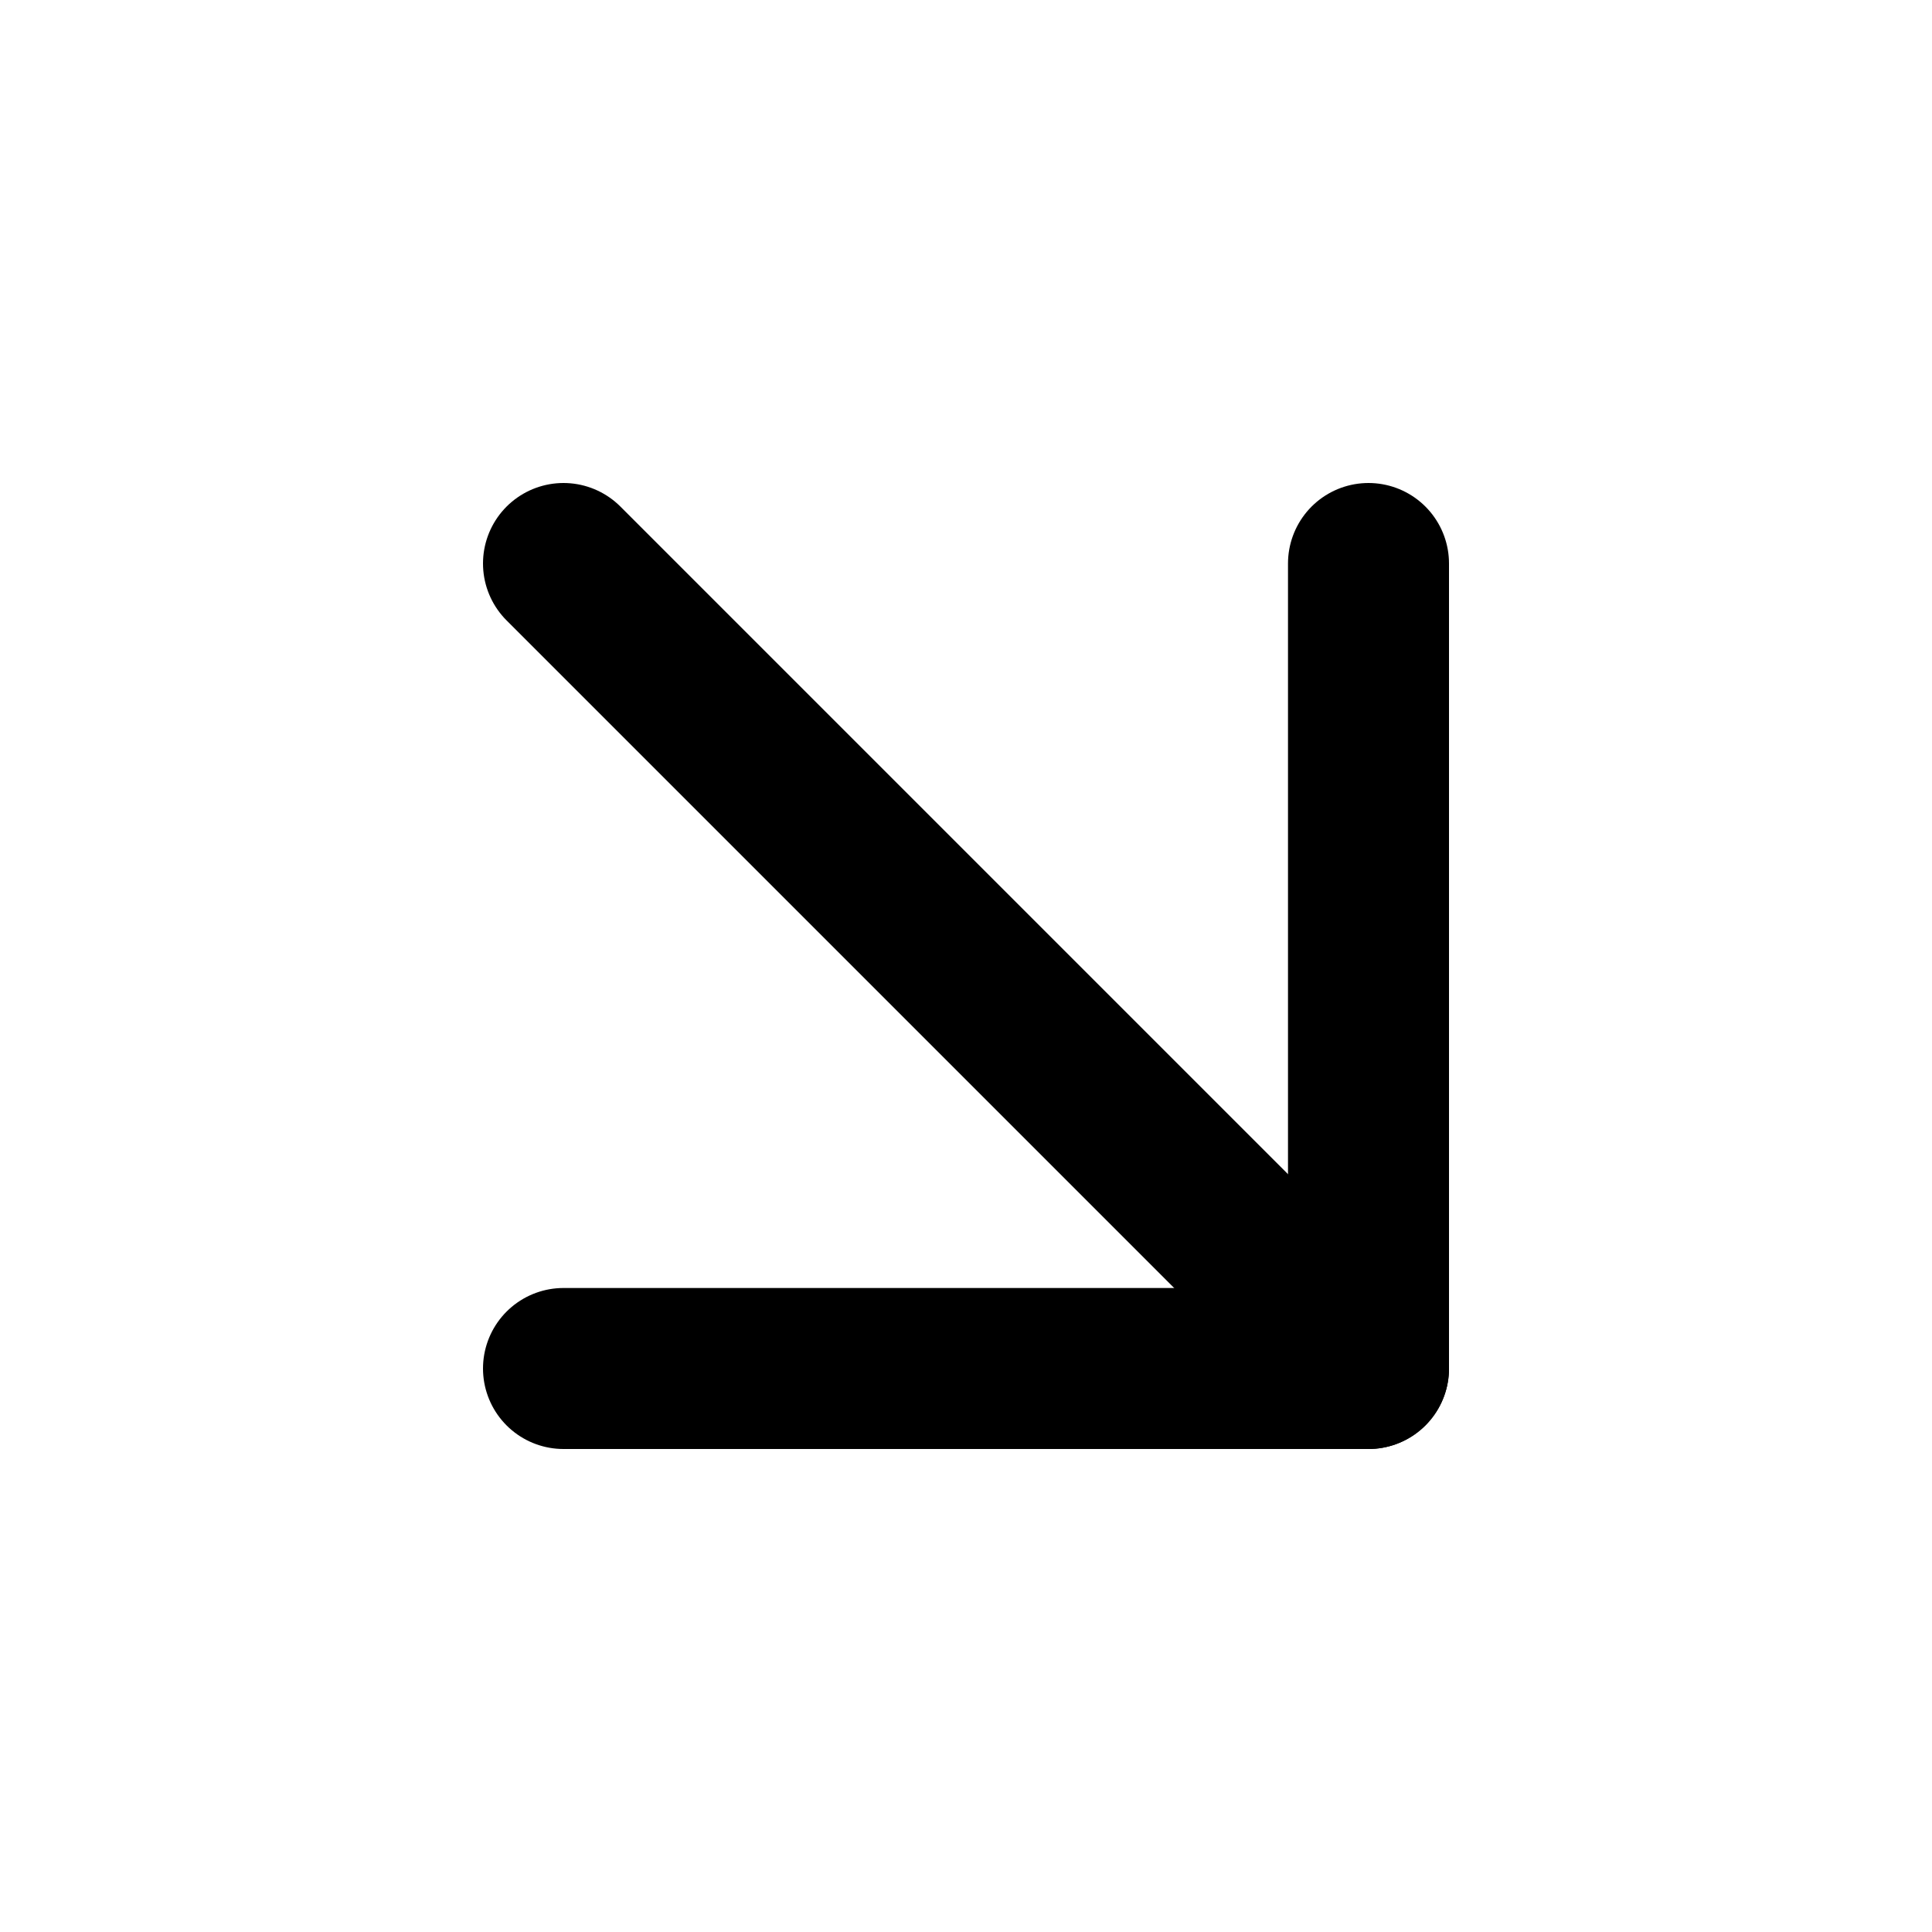
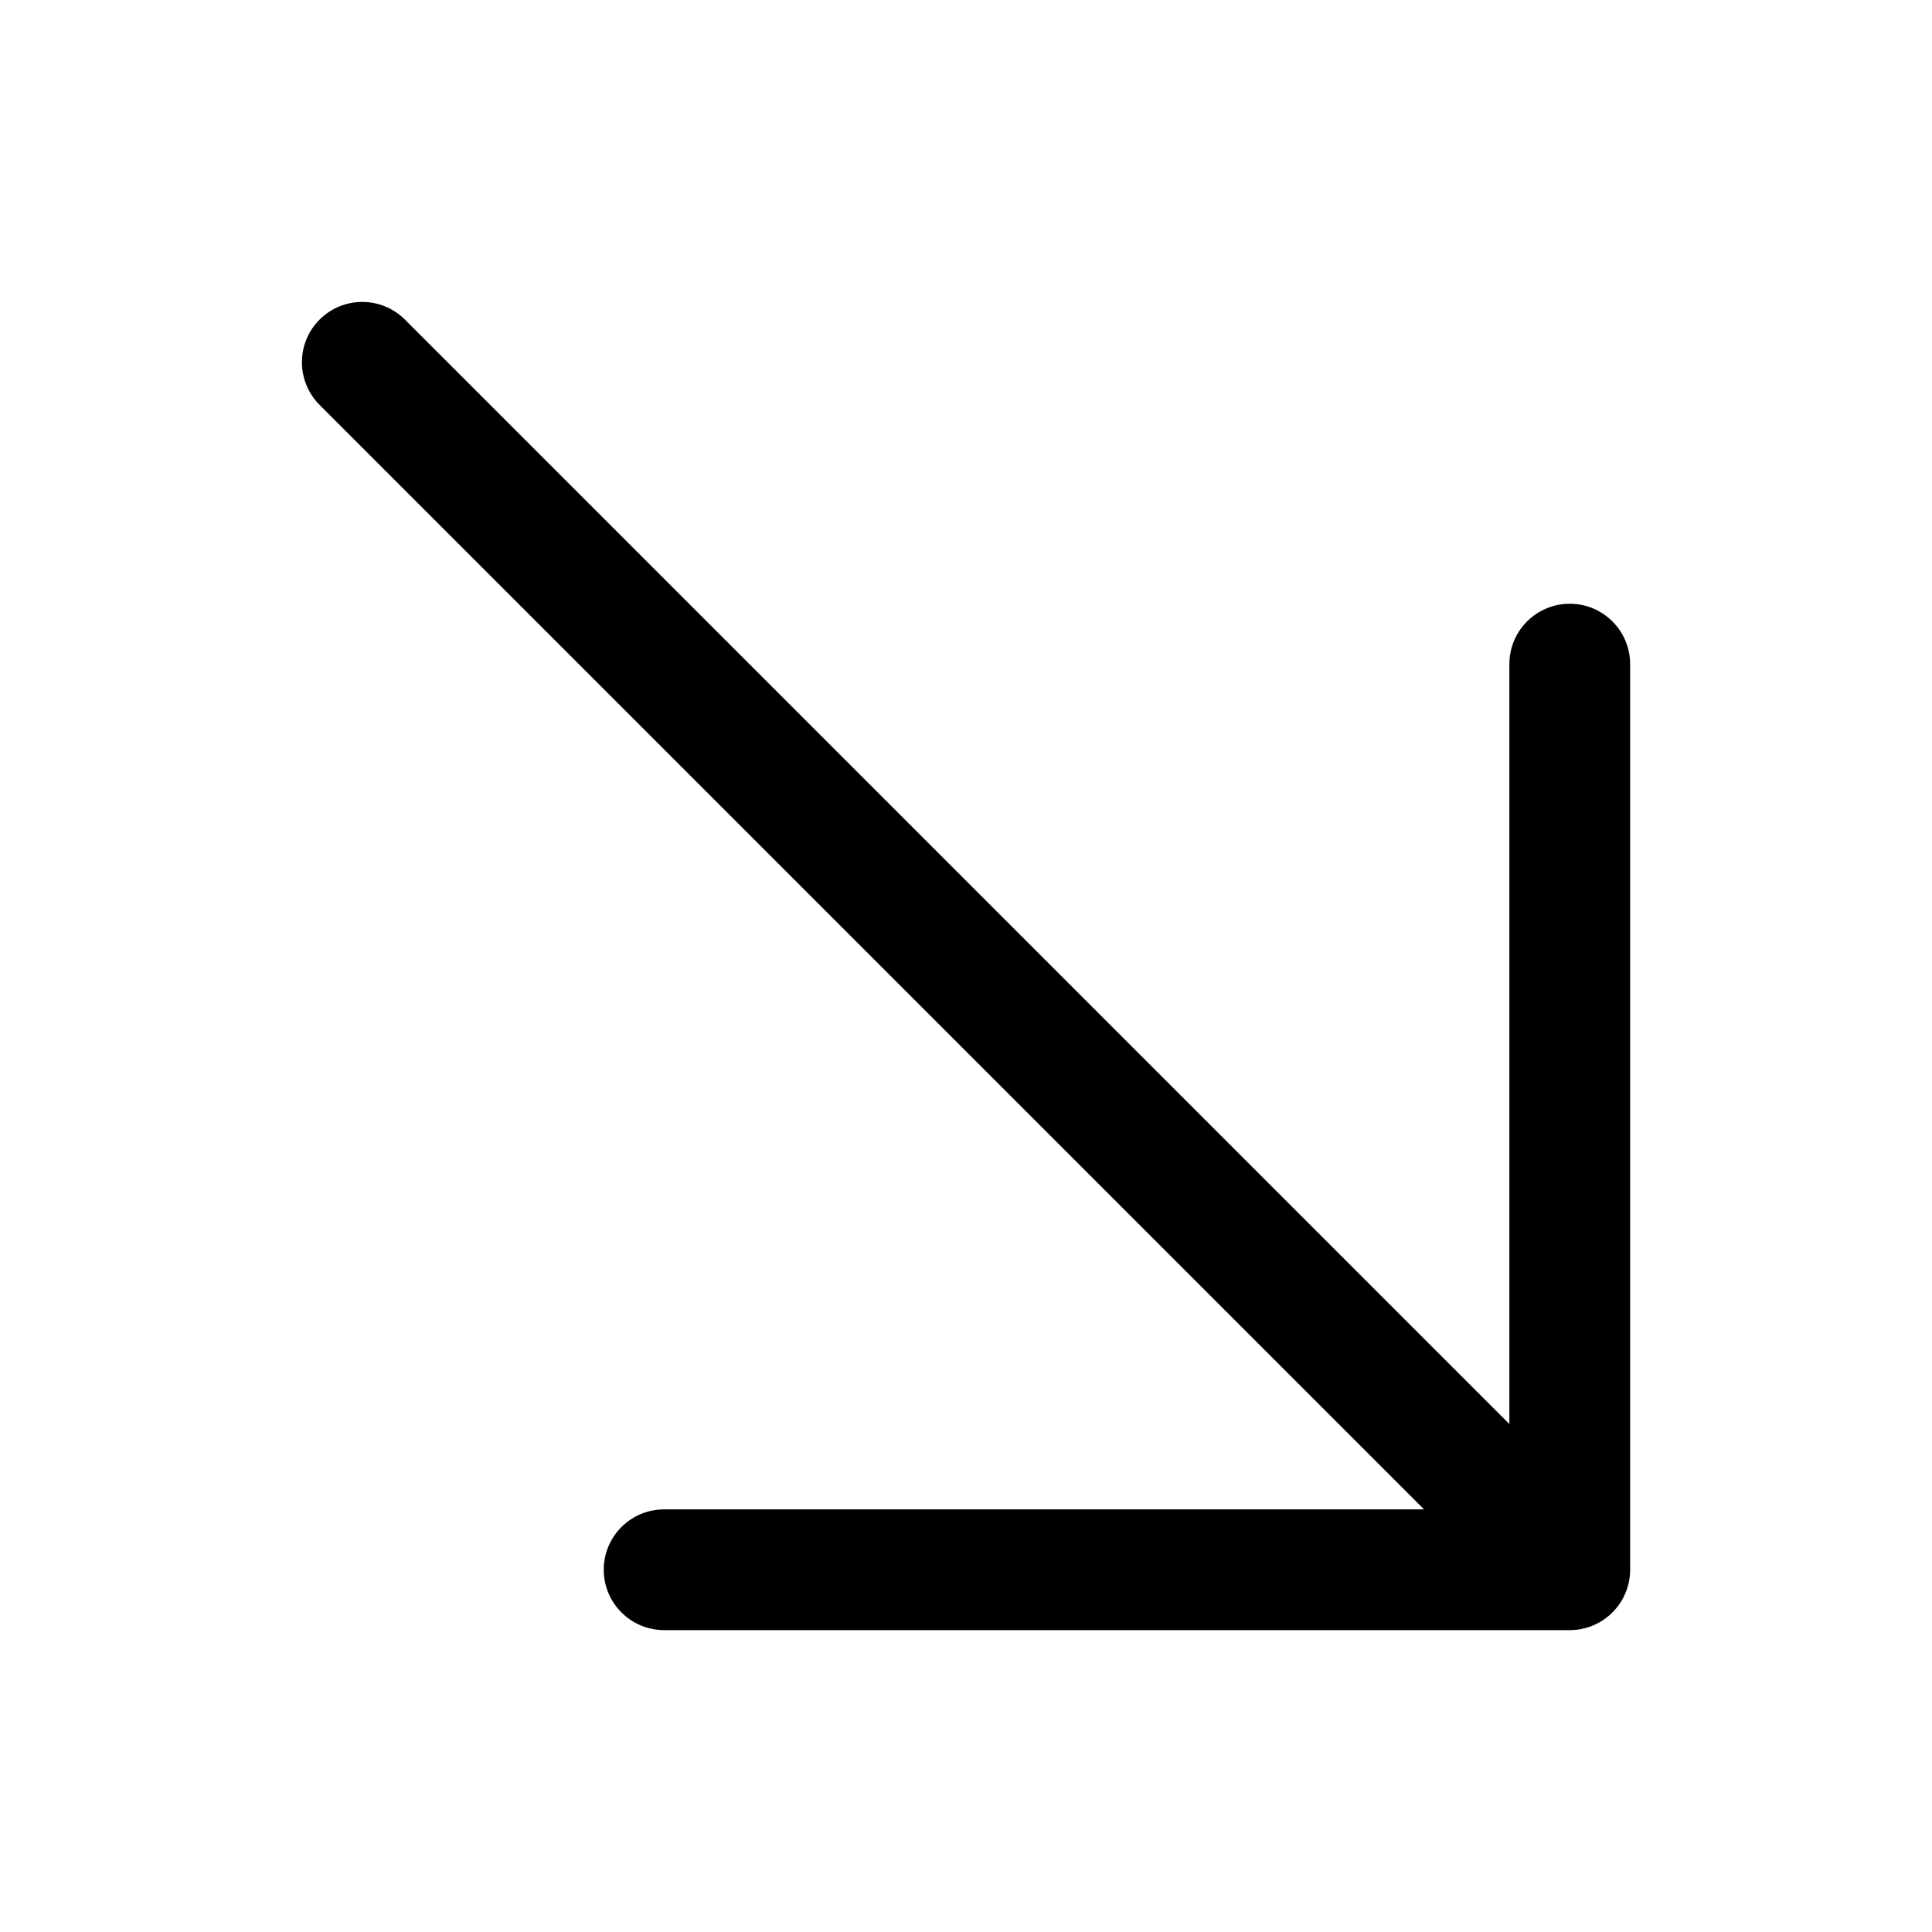
- <svg xmlns="http://www.w3.org/2000/svg" width="24" height="24" viewBox="0 0 24 24" fill="none" stroke="currentColor" stroke-width="2" stroke-linecap="round" stroke-linejoin="round">
-   <line x1="7" y1="7" x2="17" y2="17" />
-   <polyline points="17 7 17 17 7 17" />
+ <svg xmlns="http://www.w3.org/2000/svg" viewBox="0 0 24 24" fill="currentColor" aria-hidden="true" data-slot="icon">
+   <path fill-rule="evenodd" d="M3.97 3.97a.75.75 0 0 1 1.06 0l13.72 13.72V8.25a.75.75 0 0 1 1.5 0V19.5a.75.75 0 0 1-.75.75H8.25a.75.75 0 0 1 0-1.5h9.44L3.97 5.03a.75.75 0 0 1 0-1.06Z" clip-rule="evenodd" />
</svg>
